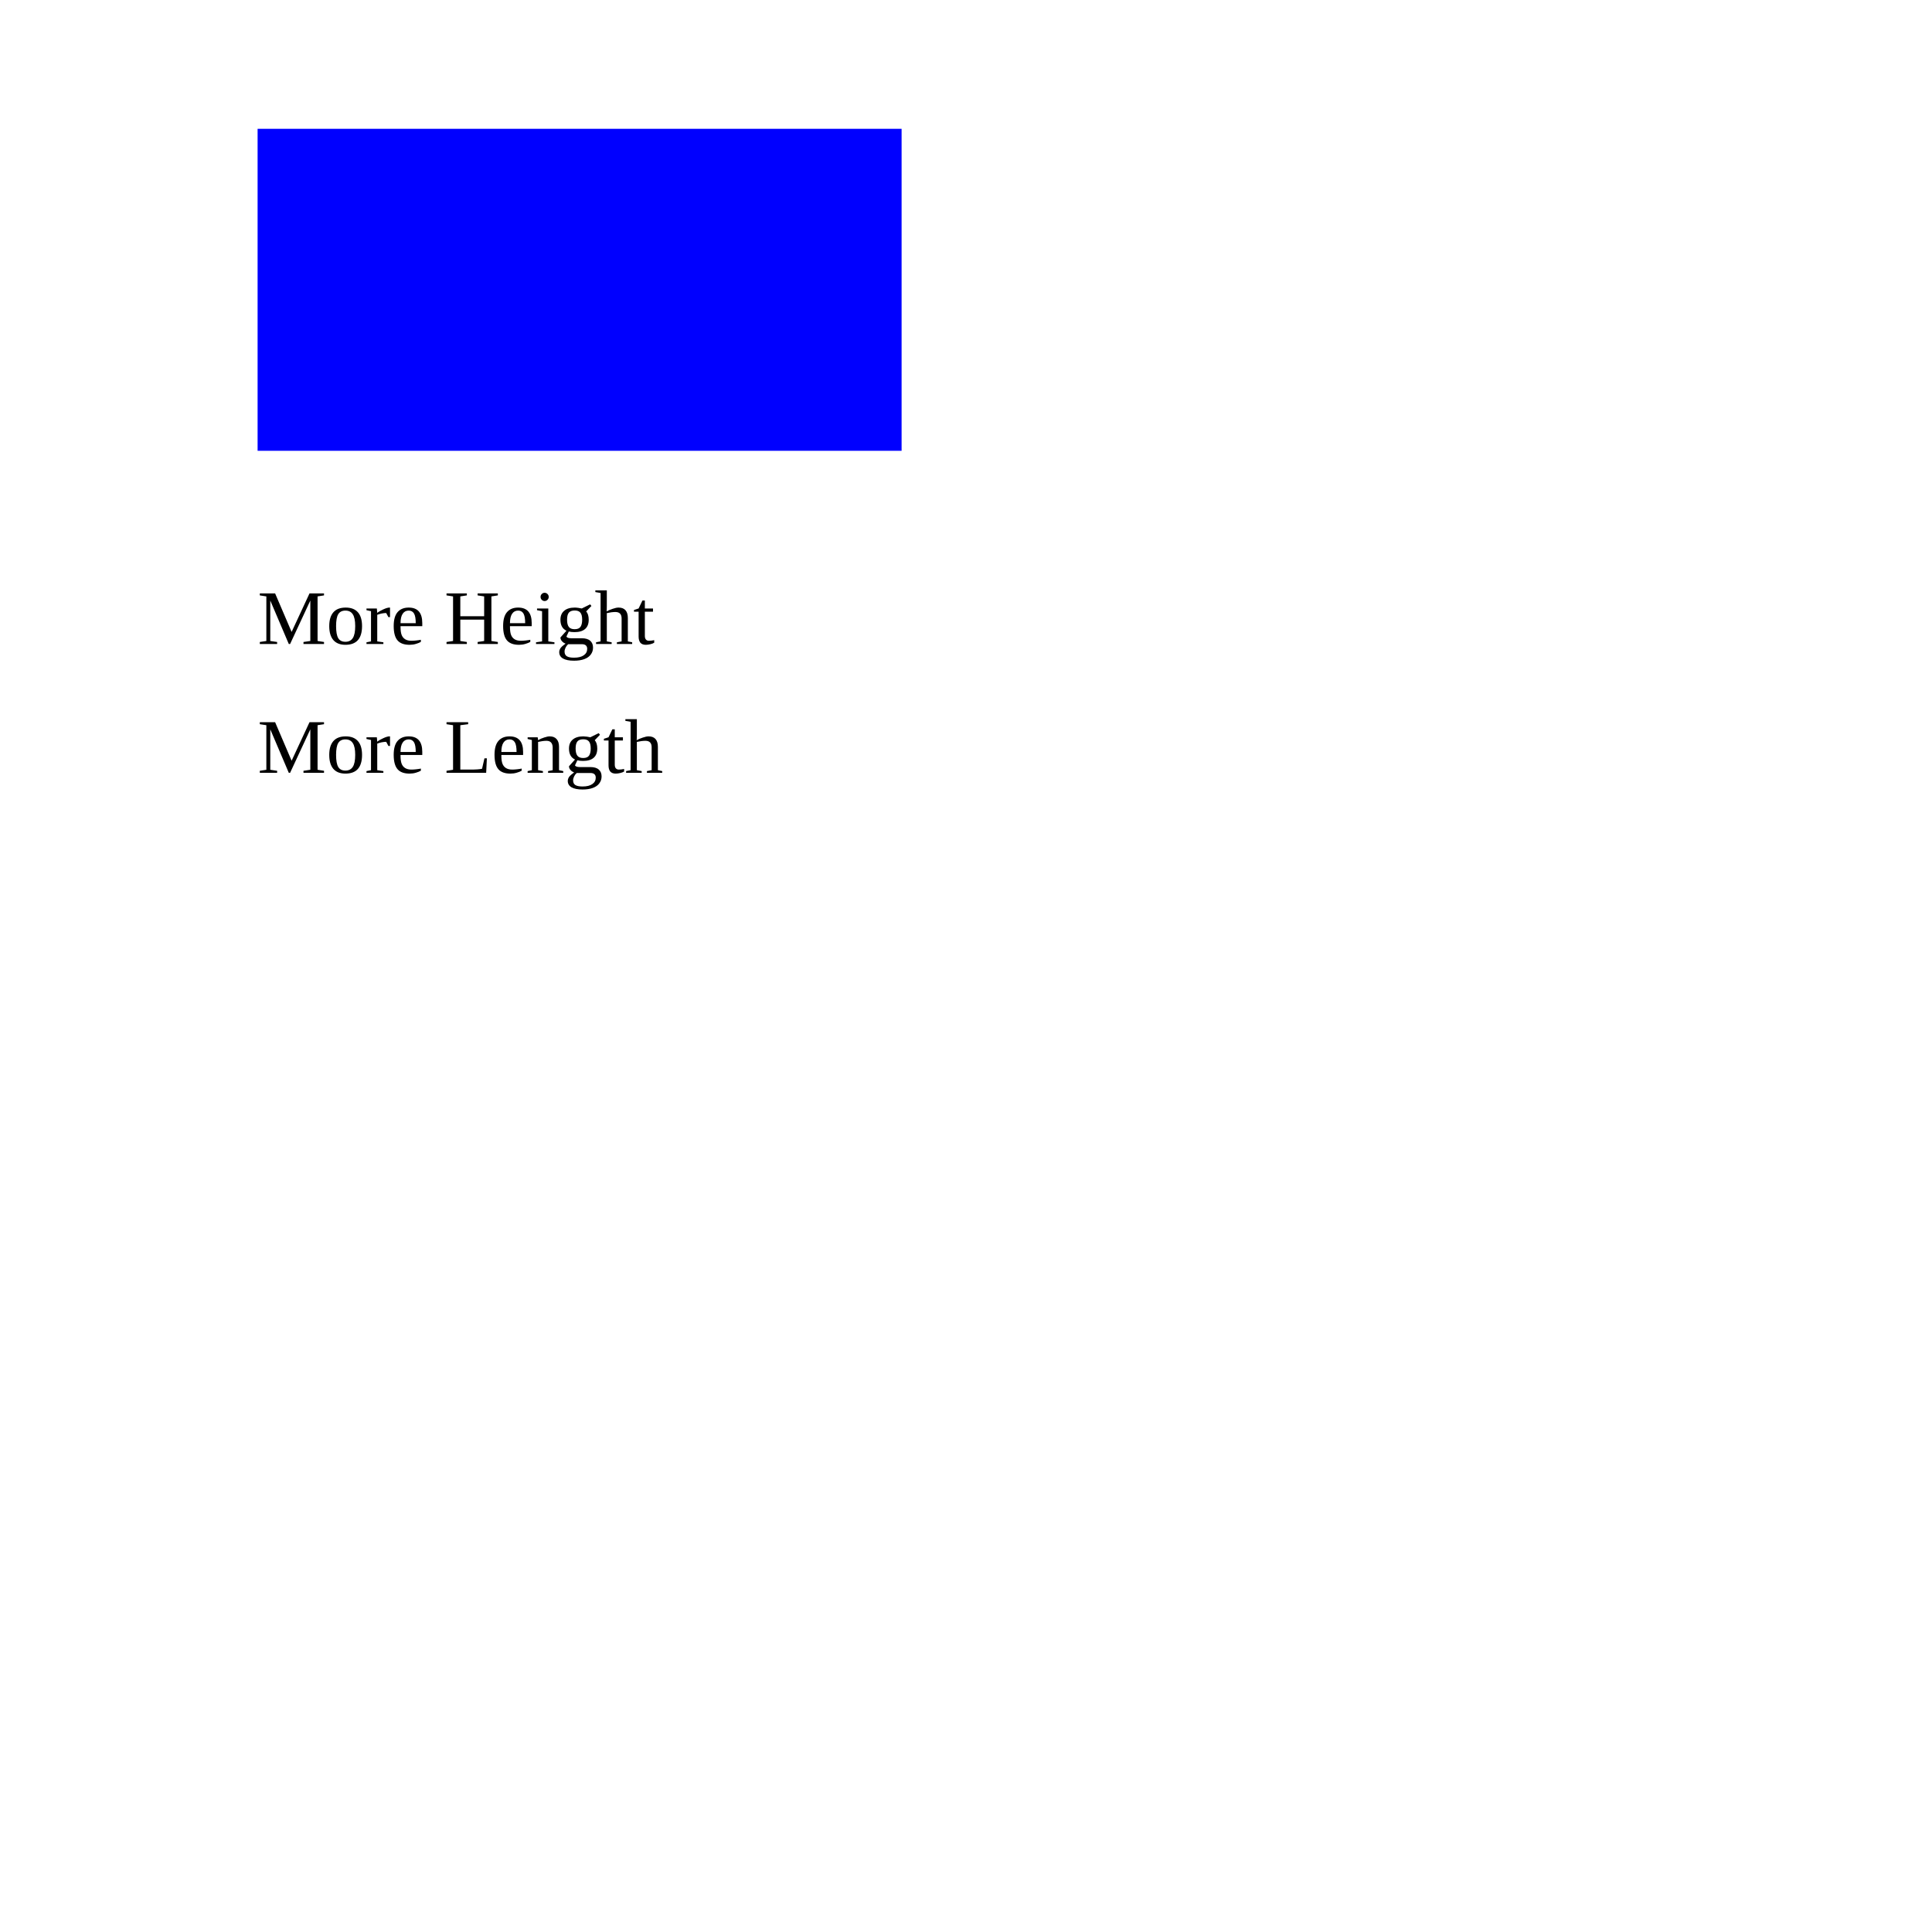
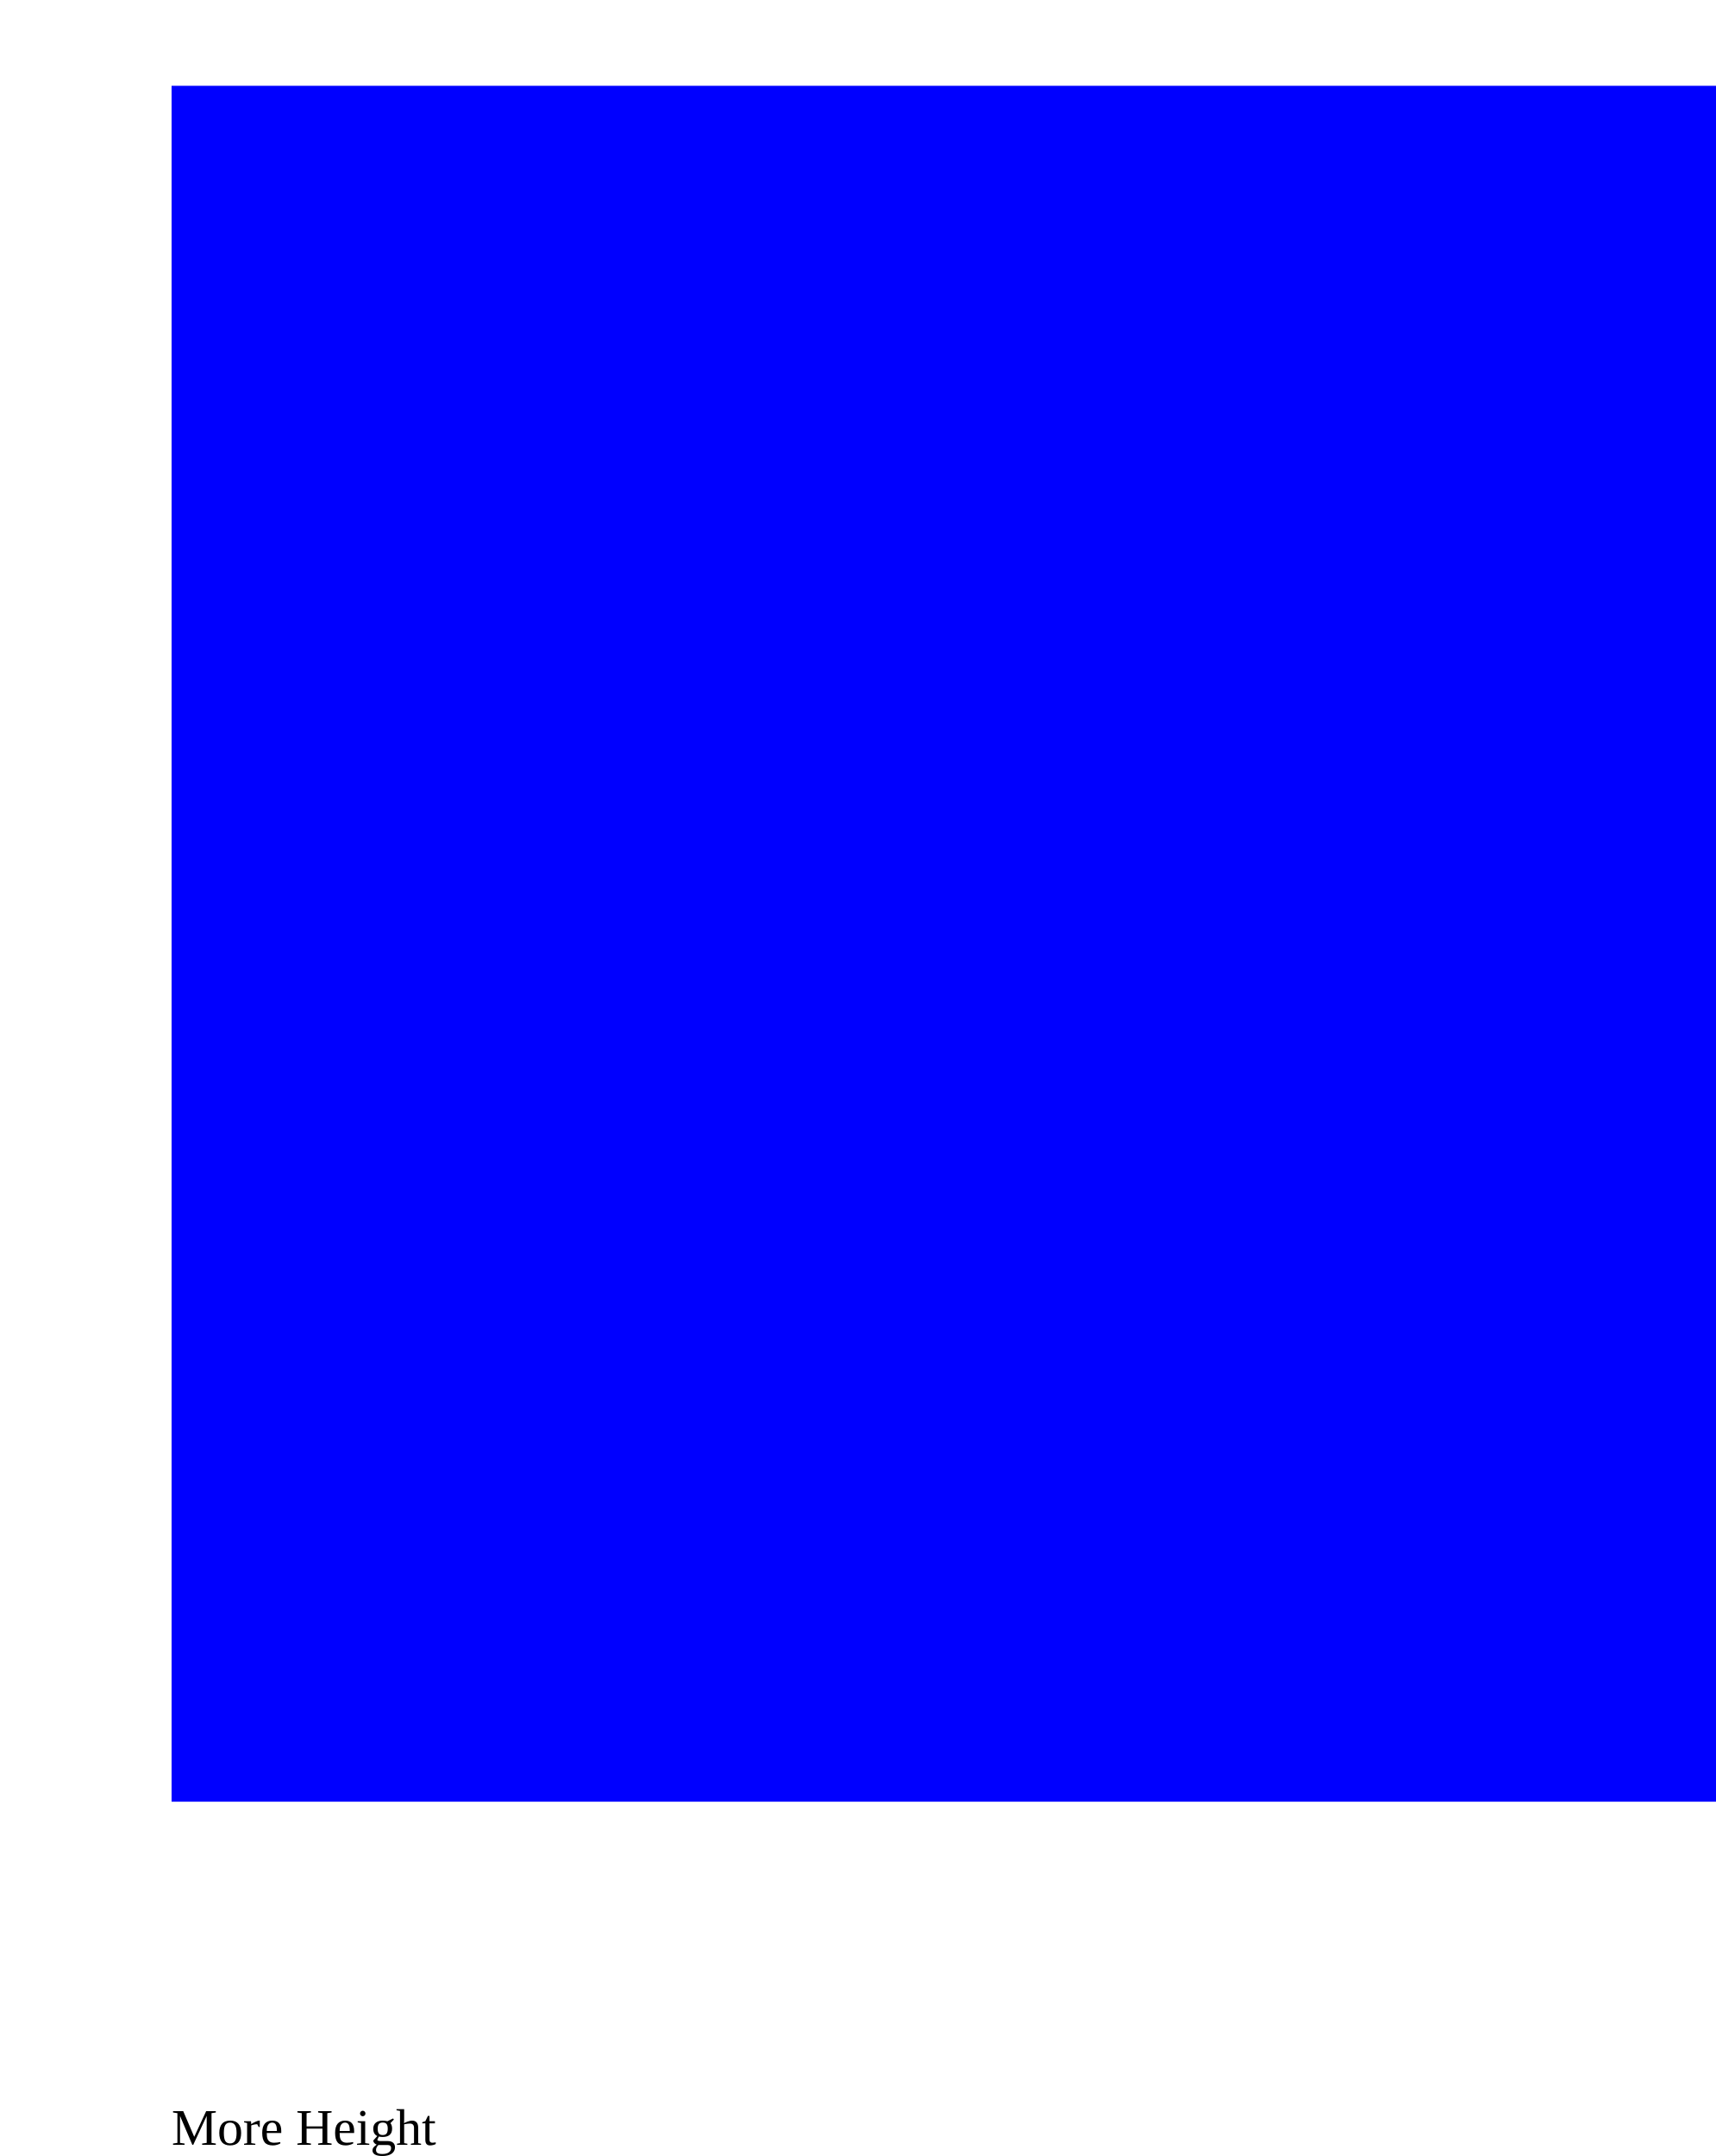
- <svg xmlns="http://www.w3.org/2000/svg" width="300" height="300">
+ <svg xmlns="http://www.w3.org/2000/svg" width="100%" height="100%">
  <g id="firstGroup">
-     <rect id="field" width="100" height="50" x="40" y="20" fill="blue" />
-     <text x="40" y="100">More Height</text>
-     <text x="40" y="120">More Length</text>
+     <rect id="field" width="400" height="400" x="40" y="20" fill="blue" />
+     <text x="40" y="500">More Height</text>
+     <text x="40" y="520">More Length</text>
  </g>
</svg>
